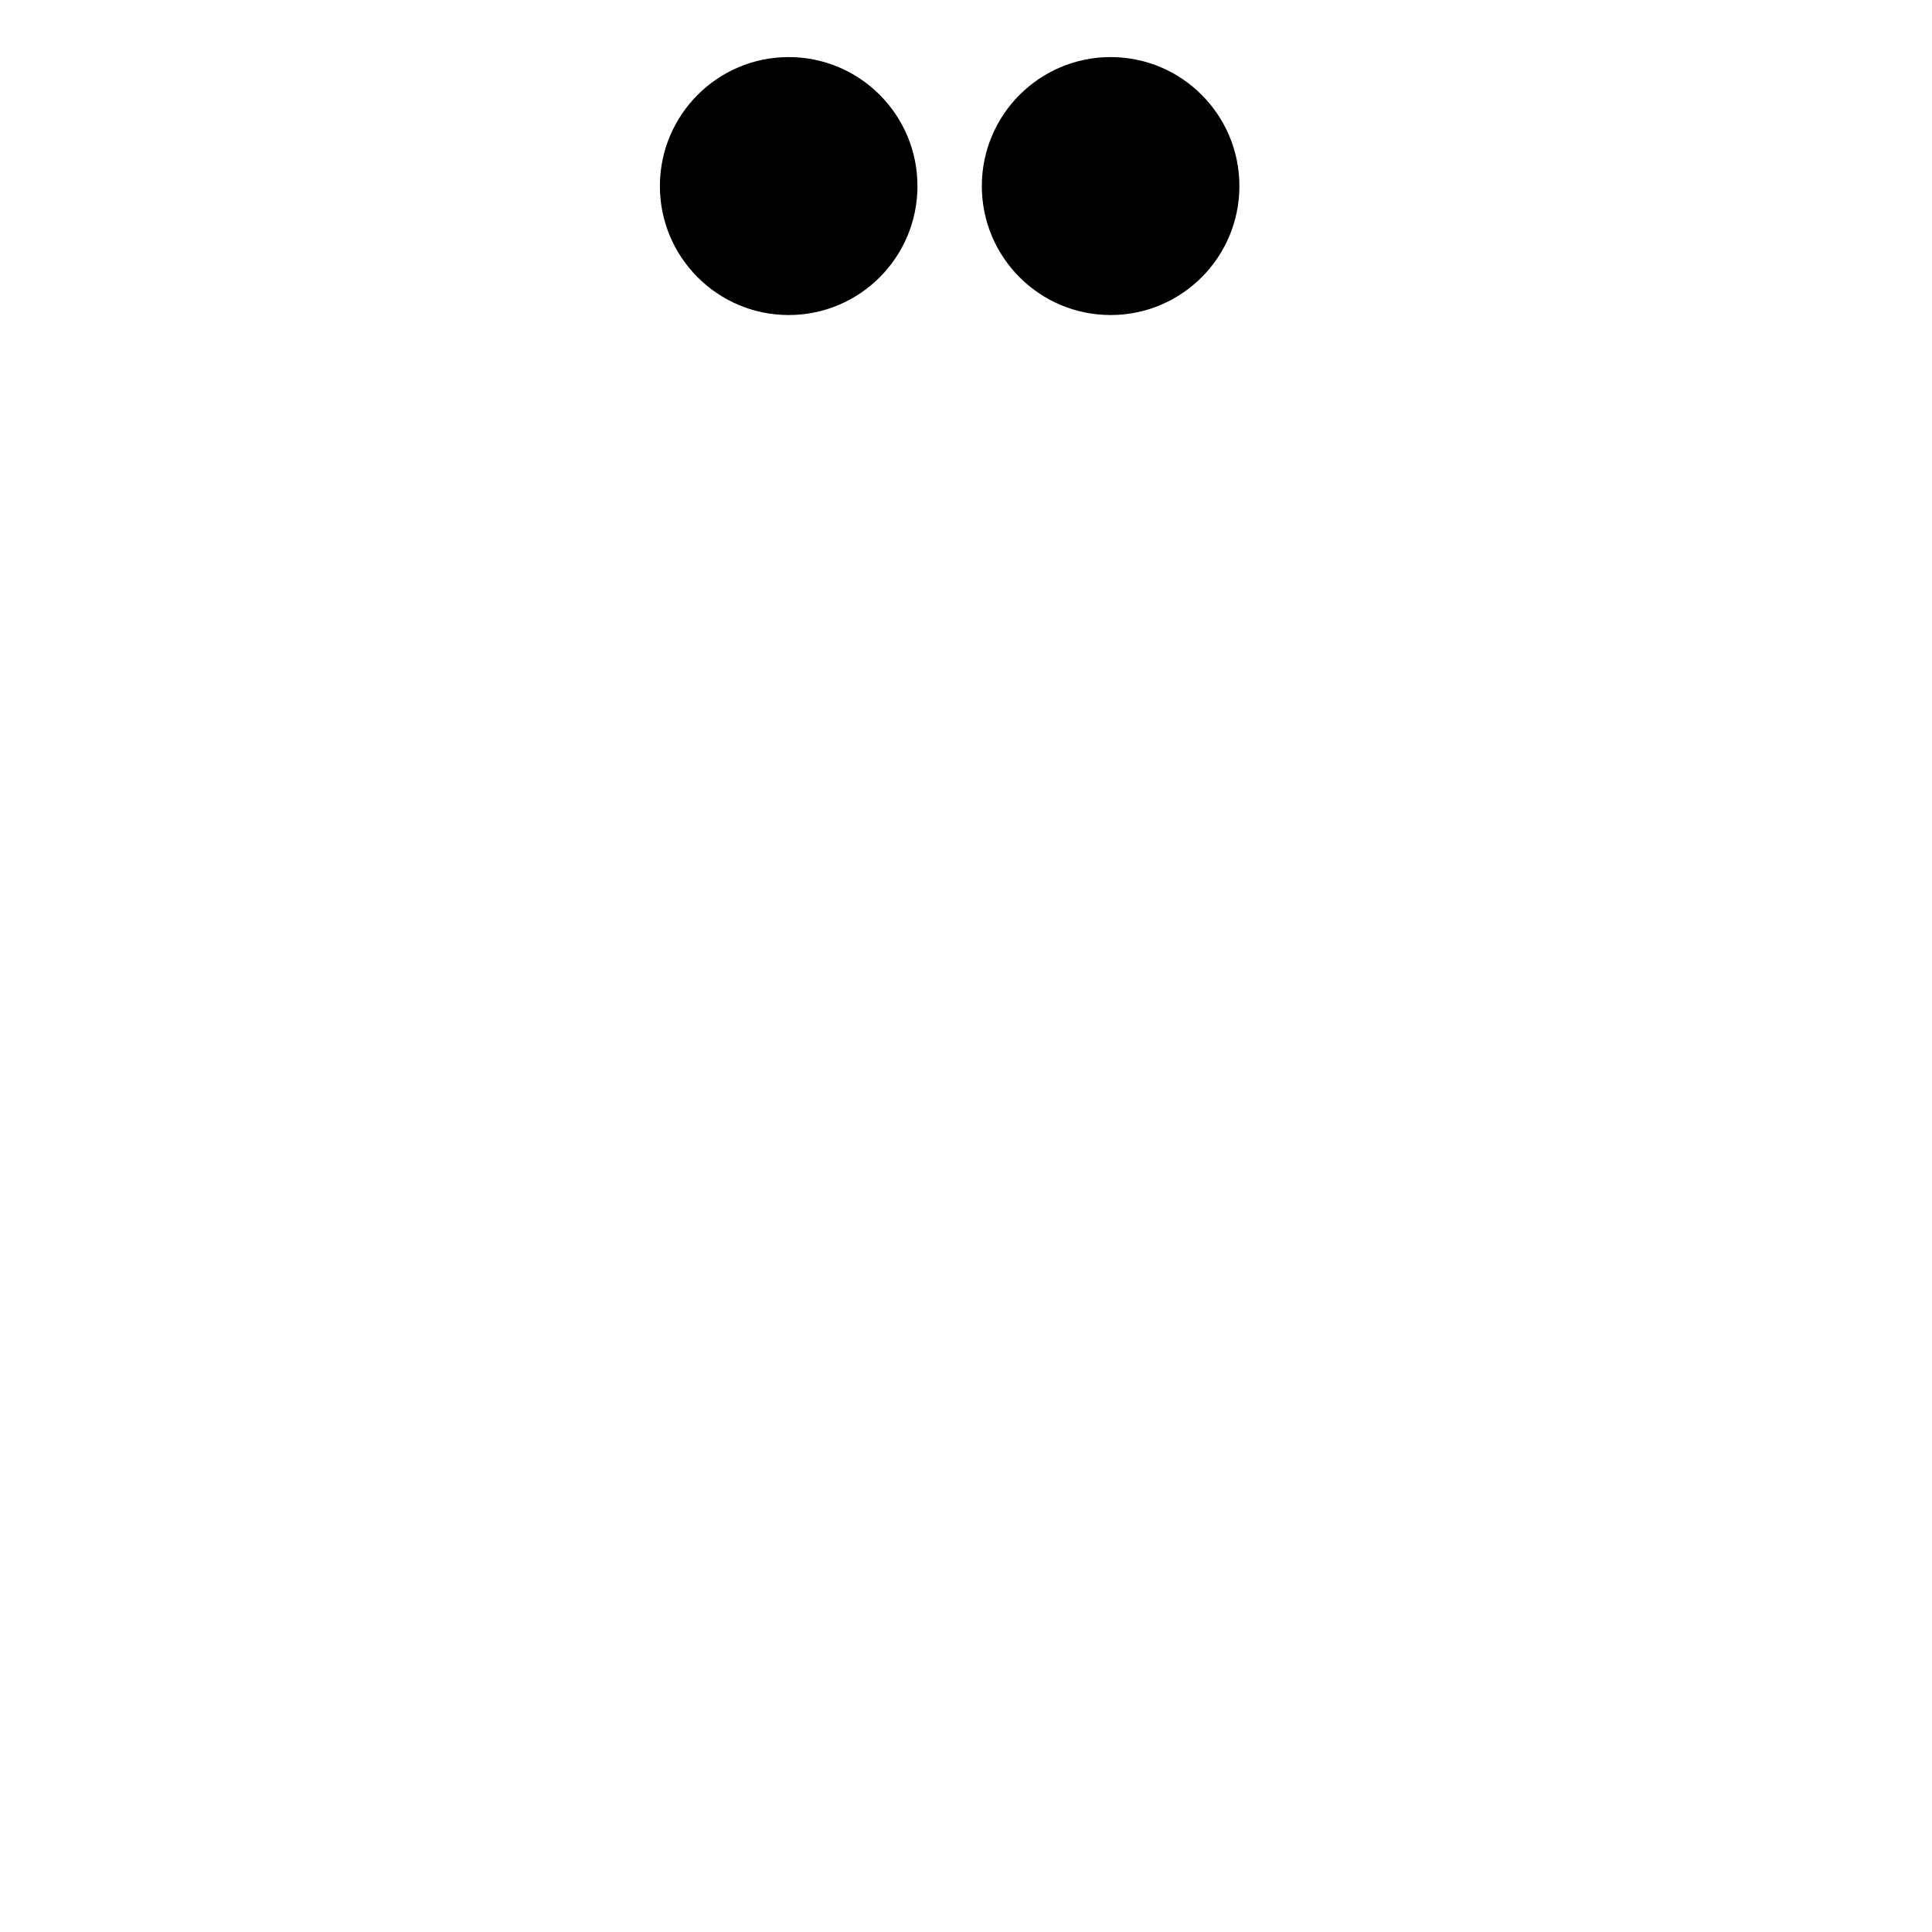
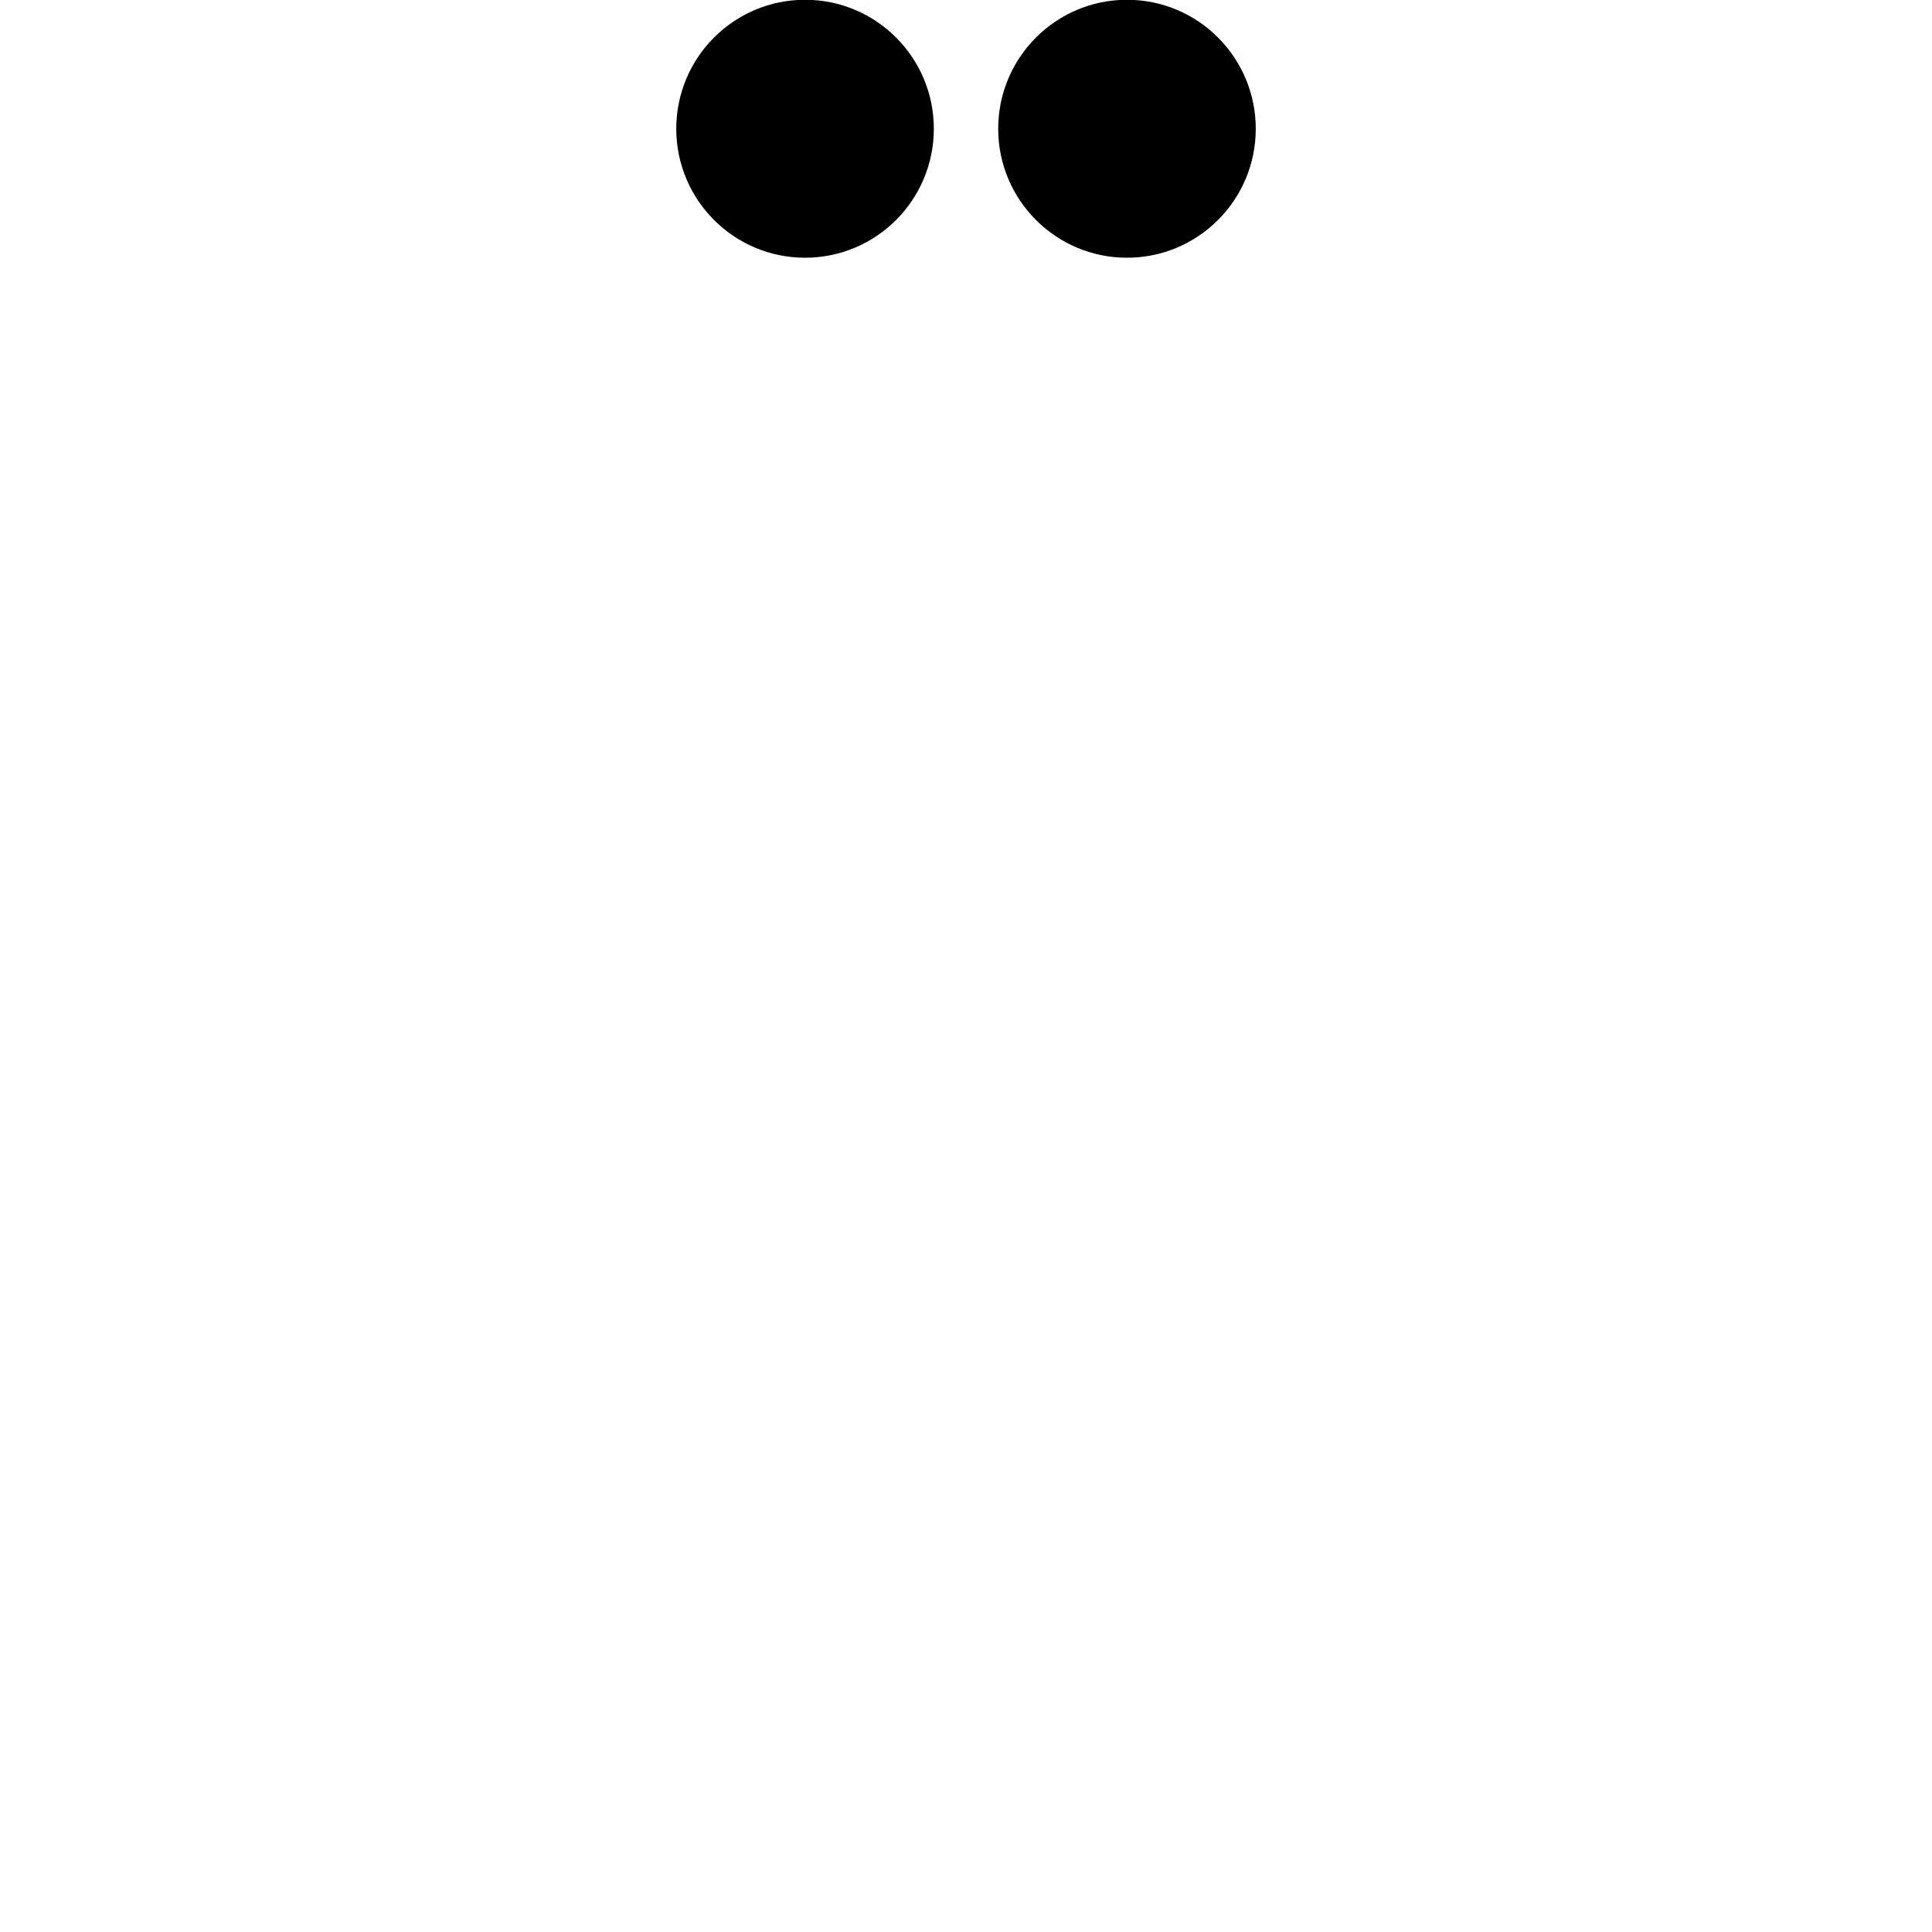
- <svg xmlns="http://www.w3.org/2000/svg" xml:space="preserve" width="60px" height="60px" style="shape-rendering:geometricPrecision; text-rendering:geometricPrecision; image-rendering:optimizeQuality; fill-rule:evenodd; clip-rule:evenodd" viewBox="0 0 60 60" id="svg2" version="1.1">
-   <defs id="defs4">
-     <style type="text/css" id="style6">
+ <svg xmlns="http://www.w3.org/2000/svg" xml:space="preserve" width="60px" height="60px" style="shape-rendering:geometricPrecision; text-rendering:geometricPrecision; image-rendering:optimizeQuality; fill-rule:evenodd; clip-rule:evenodd" viewBox="0 0 60 60">
+   <defs>
+     <style type="text/css">
+    
    .str0 {stroke:#1F1A17;stroke-width:0.9}
    .fil0 {fill:none}
-    </style>
+    
+   </style>
  </defs>
-   <g id="Camada_x0020_1" transform="translate(-0.5084746,1.779661)">
-     <path d="m 35,-0.007 c 2.209,0 3.999,1.794 3.999,4.006 0,2.212 -1.791,4.005 -3.999,4.005 -2.209,0 -4,-1.793 -4,-4.005 0,-2.212 1.792,-4.006 4,-4.006 z" id="path10" />
-     <path d="m 25.002,-0.007 c 2.209,0 3.999,1.794 3.999,4.006 0,2.212 -1.791,4.005 -3.999,4.005 -2.209,0 -4,-1.793 -4,-4.005 0,-2.212 1.792,-4.006 4,-4.006 z" id="path12" />
+   <g id="Camada_x0020_1">
+     <path style="stroke:param(outline) #ffffff; fill:param(outline) #ffffff" d="M35 -0.007c2.209,0 3.999,1.794 3.999,4.006 0,2.212 -1.791,4.005 -3.999,4.005 -2.209,0 -4,-1.793 -4,-4.005 0,-2.212 1.792,-4.006 4,-4.006z" />
+     <path style="stroke:param(outline) #ffffff; fill:param(outline) #ffffff" d="M25.002 -0.007c2.209,0 3.999,1.794 3.999,4.006 0,2.212 -1.791,4.005 -3.999,4.005 -2.209,0 -4,-1.793 -4,-4.005 0,-2.212 1.792,-4.006 4,-4.006z" />
  </g>
</svg>
